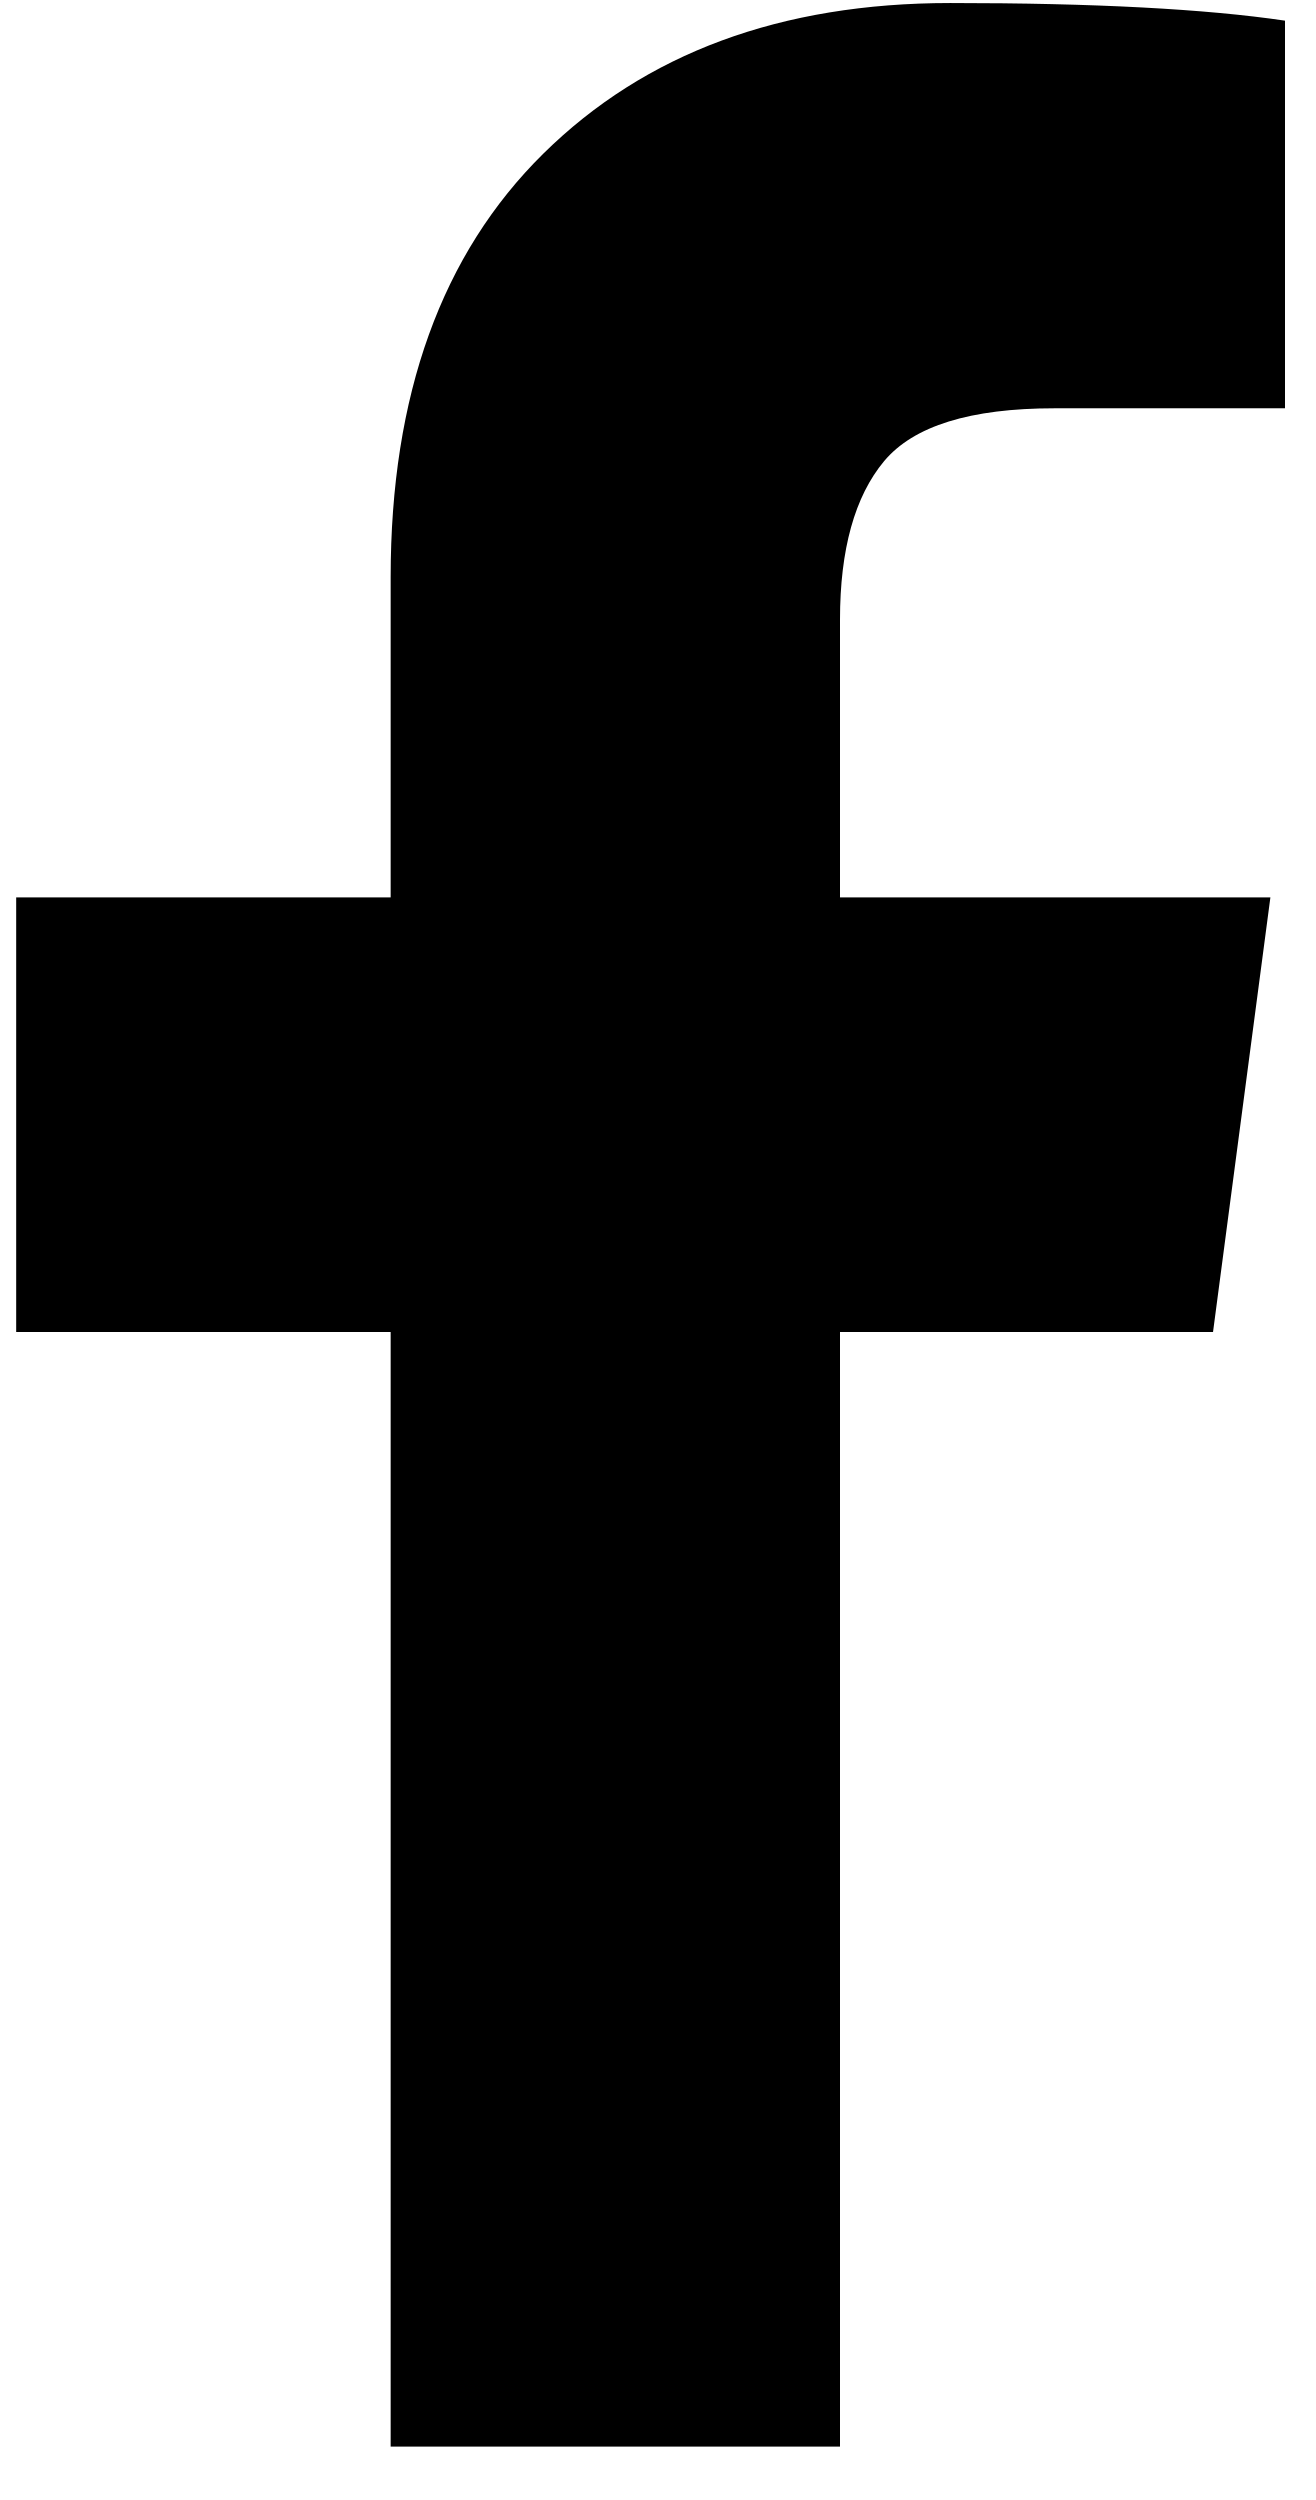
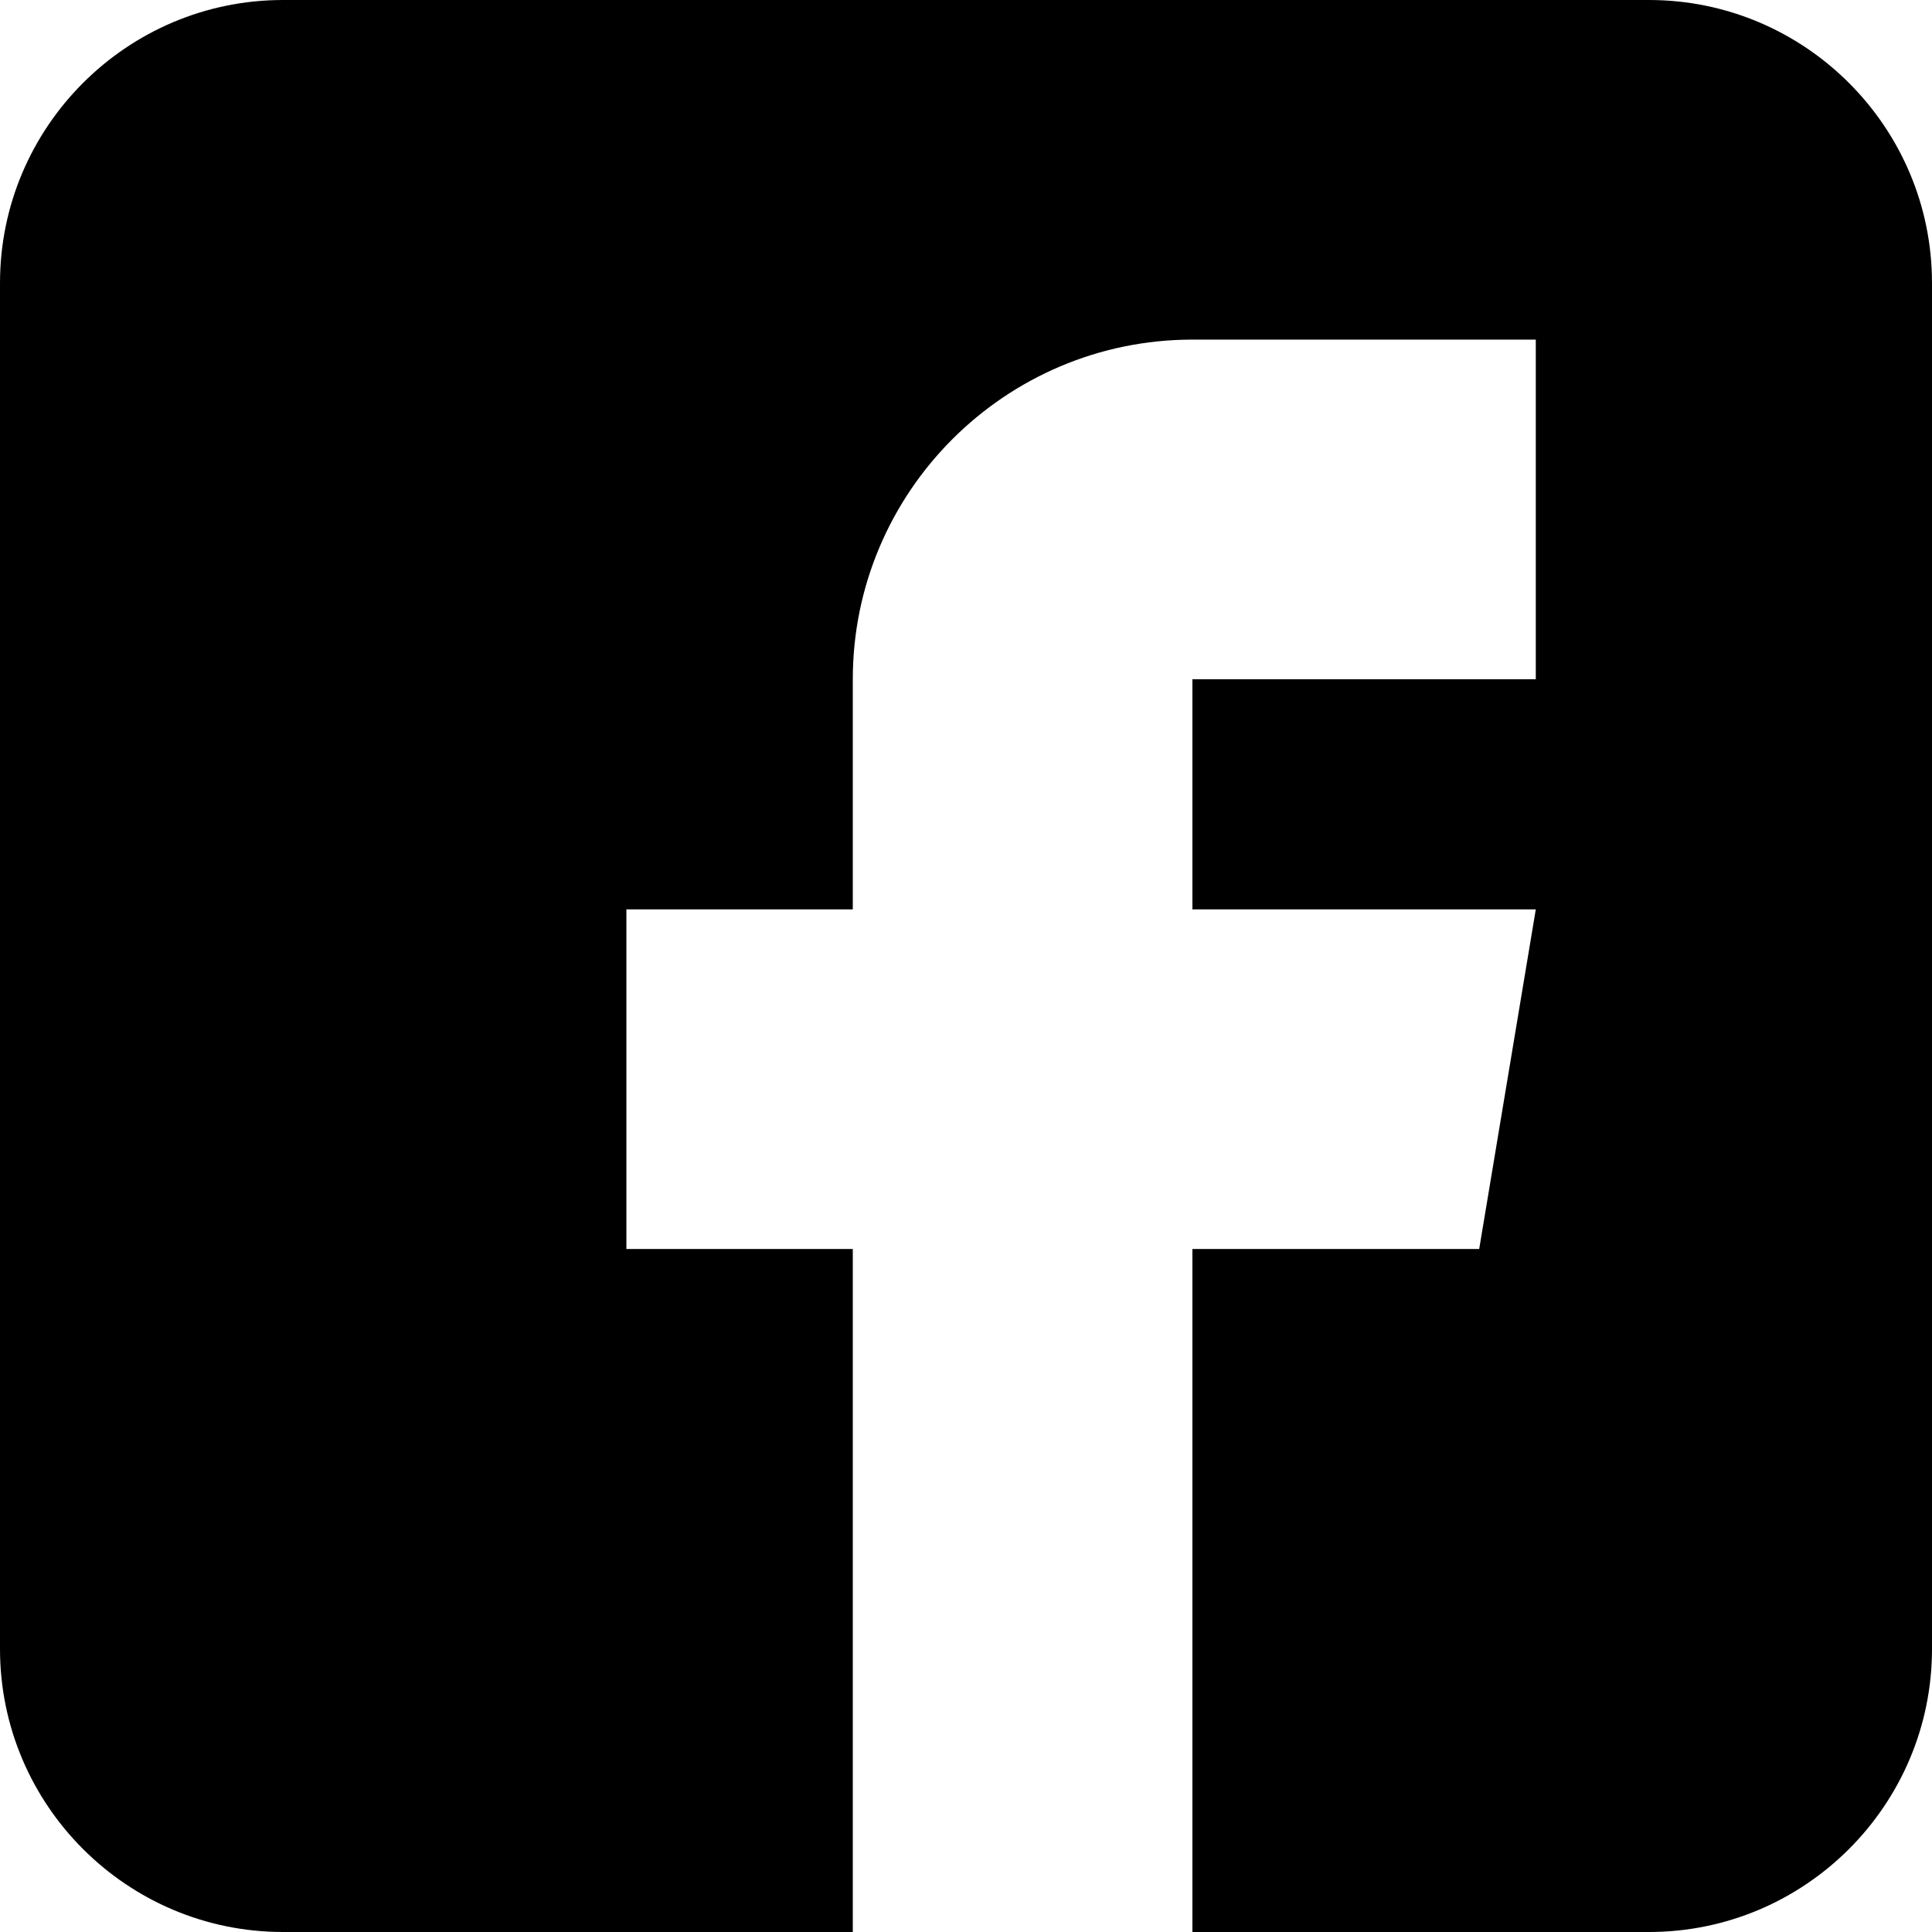
- <svg xmlns="http://www.w3.org/2000/svg" width="10px" height="19px" viewBox="0 0 10 19" version="1.1">
-   <defs />
-   <g id="Page-1" stroke="none" stroke-width="1" fill="none" fill-rule="evenodd">
-     <path d="M9.766,0.157 L9.766,3.103 L8.014,3.103 C7.374,3.103 6.943,3.237 6.719,3.505 C6.496,3.773 6.384,4.175 6.384,4.71 L6.384,6.82 L9.655,6.82 L9.219,10.123 L6.384,10.123 L6.384,18.594 L2.969,18.594 L2.969,10.123 L0.123,10.123 L0.123,6.82 L2.969,6.82 L2.969,4.387 C2.969,3.003 3.356,1.93 4.13,1.167 C4.904,0.404 5.934,0.023 7.222,0.023 C8.315,0.023 9.163,0.068 9.766,0.157 L9.766,0.157 Z" id="facebook" fill="#000000" />
-   </g>
+ <svg xmlns="http://www.w3.org/2000/svg" viewBox="0 0 512 512">
+   <path d="m437 0h-362c-41.352 0-75 33.648-75 75v362c0 41.352 33.648 75 75 75h151v-181h-60v-90h60v-61c0-49.629 40.371-90 90-90h91v90h-91v61h91l-15 90h-76v181h121c41.352 0 75-33.648 75-75v-362c0-41.352-33.648-75-75-75zm0 0" />
</svg>
